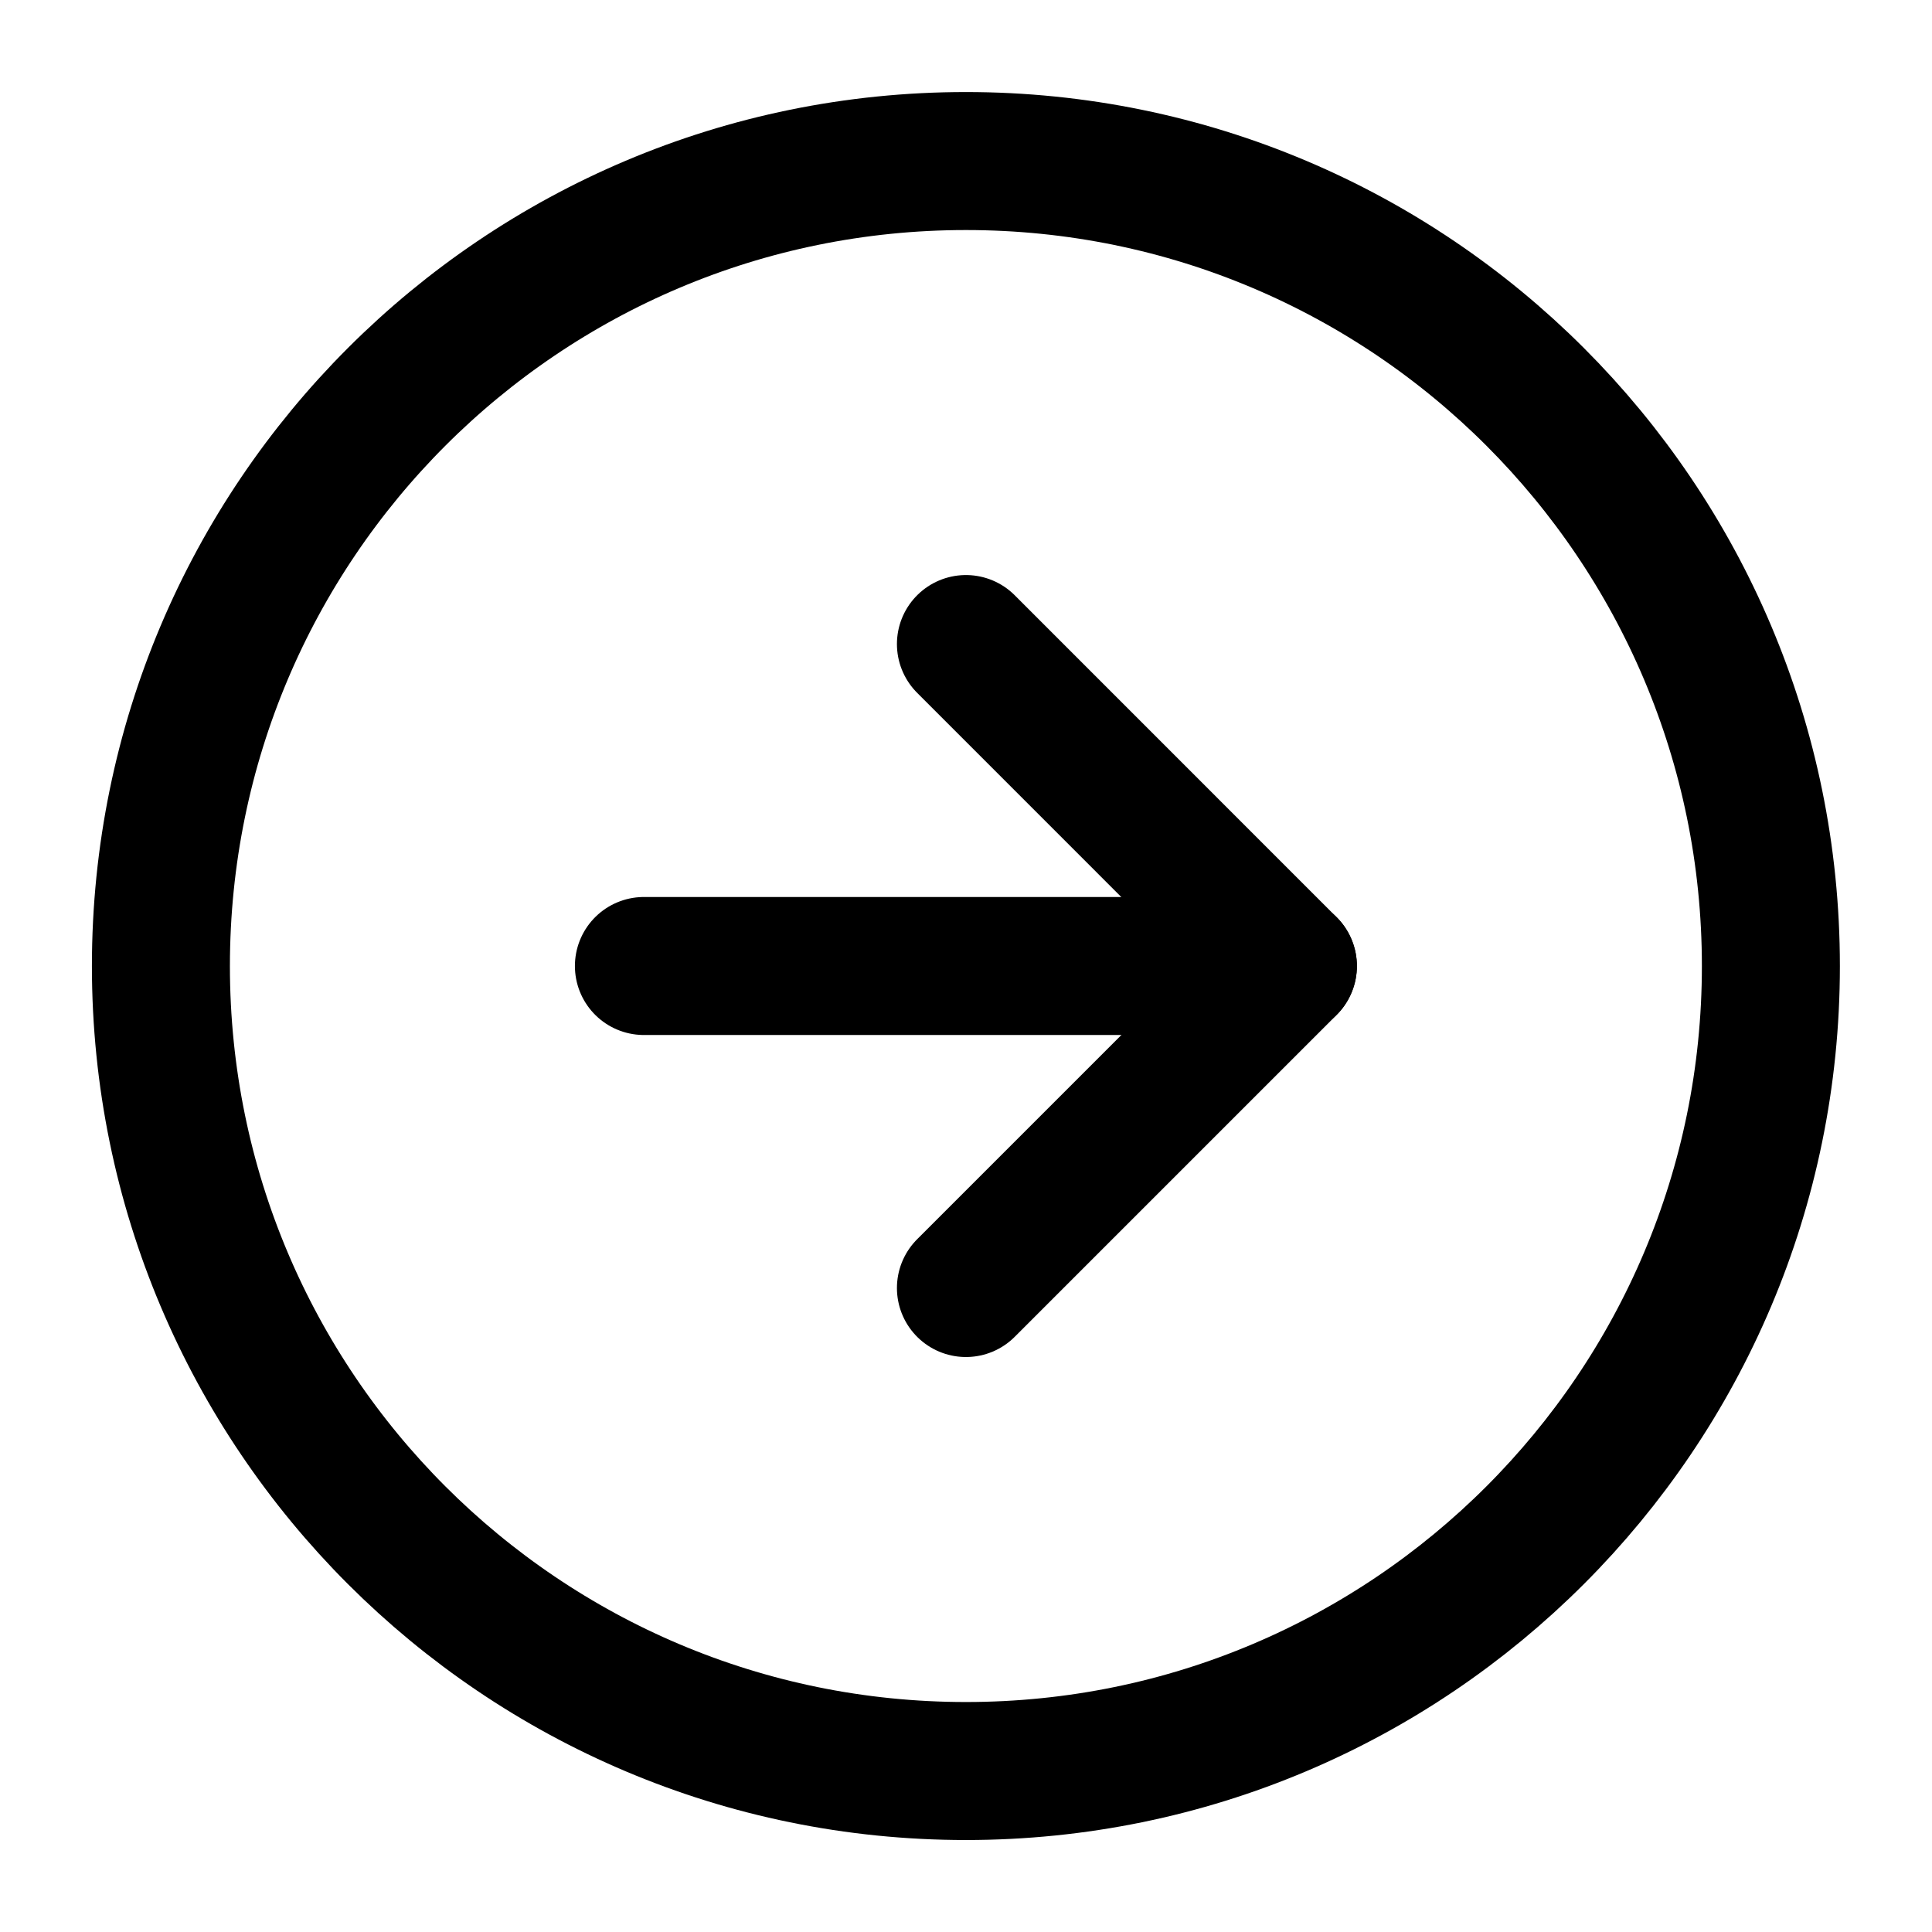
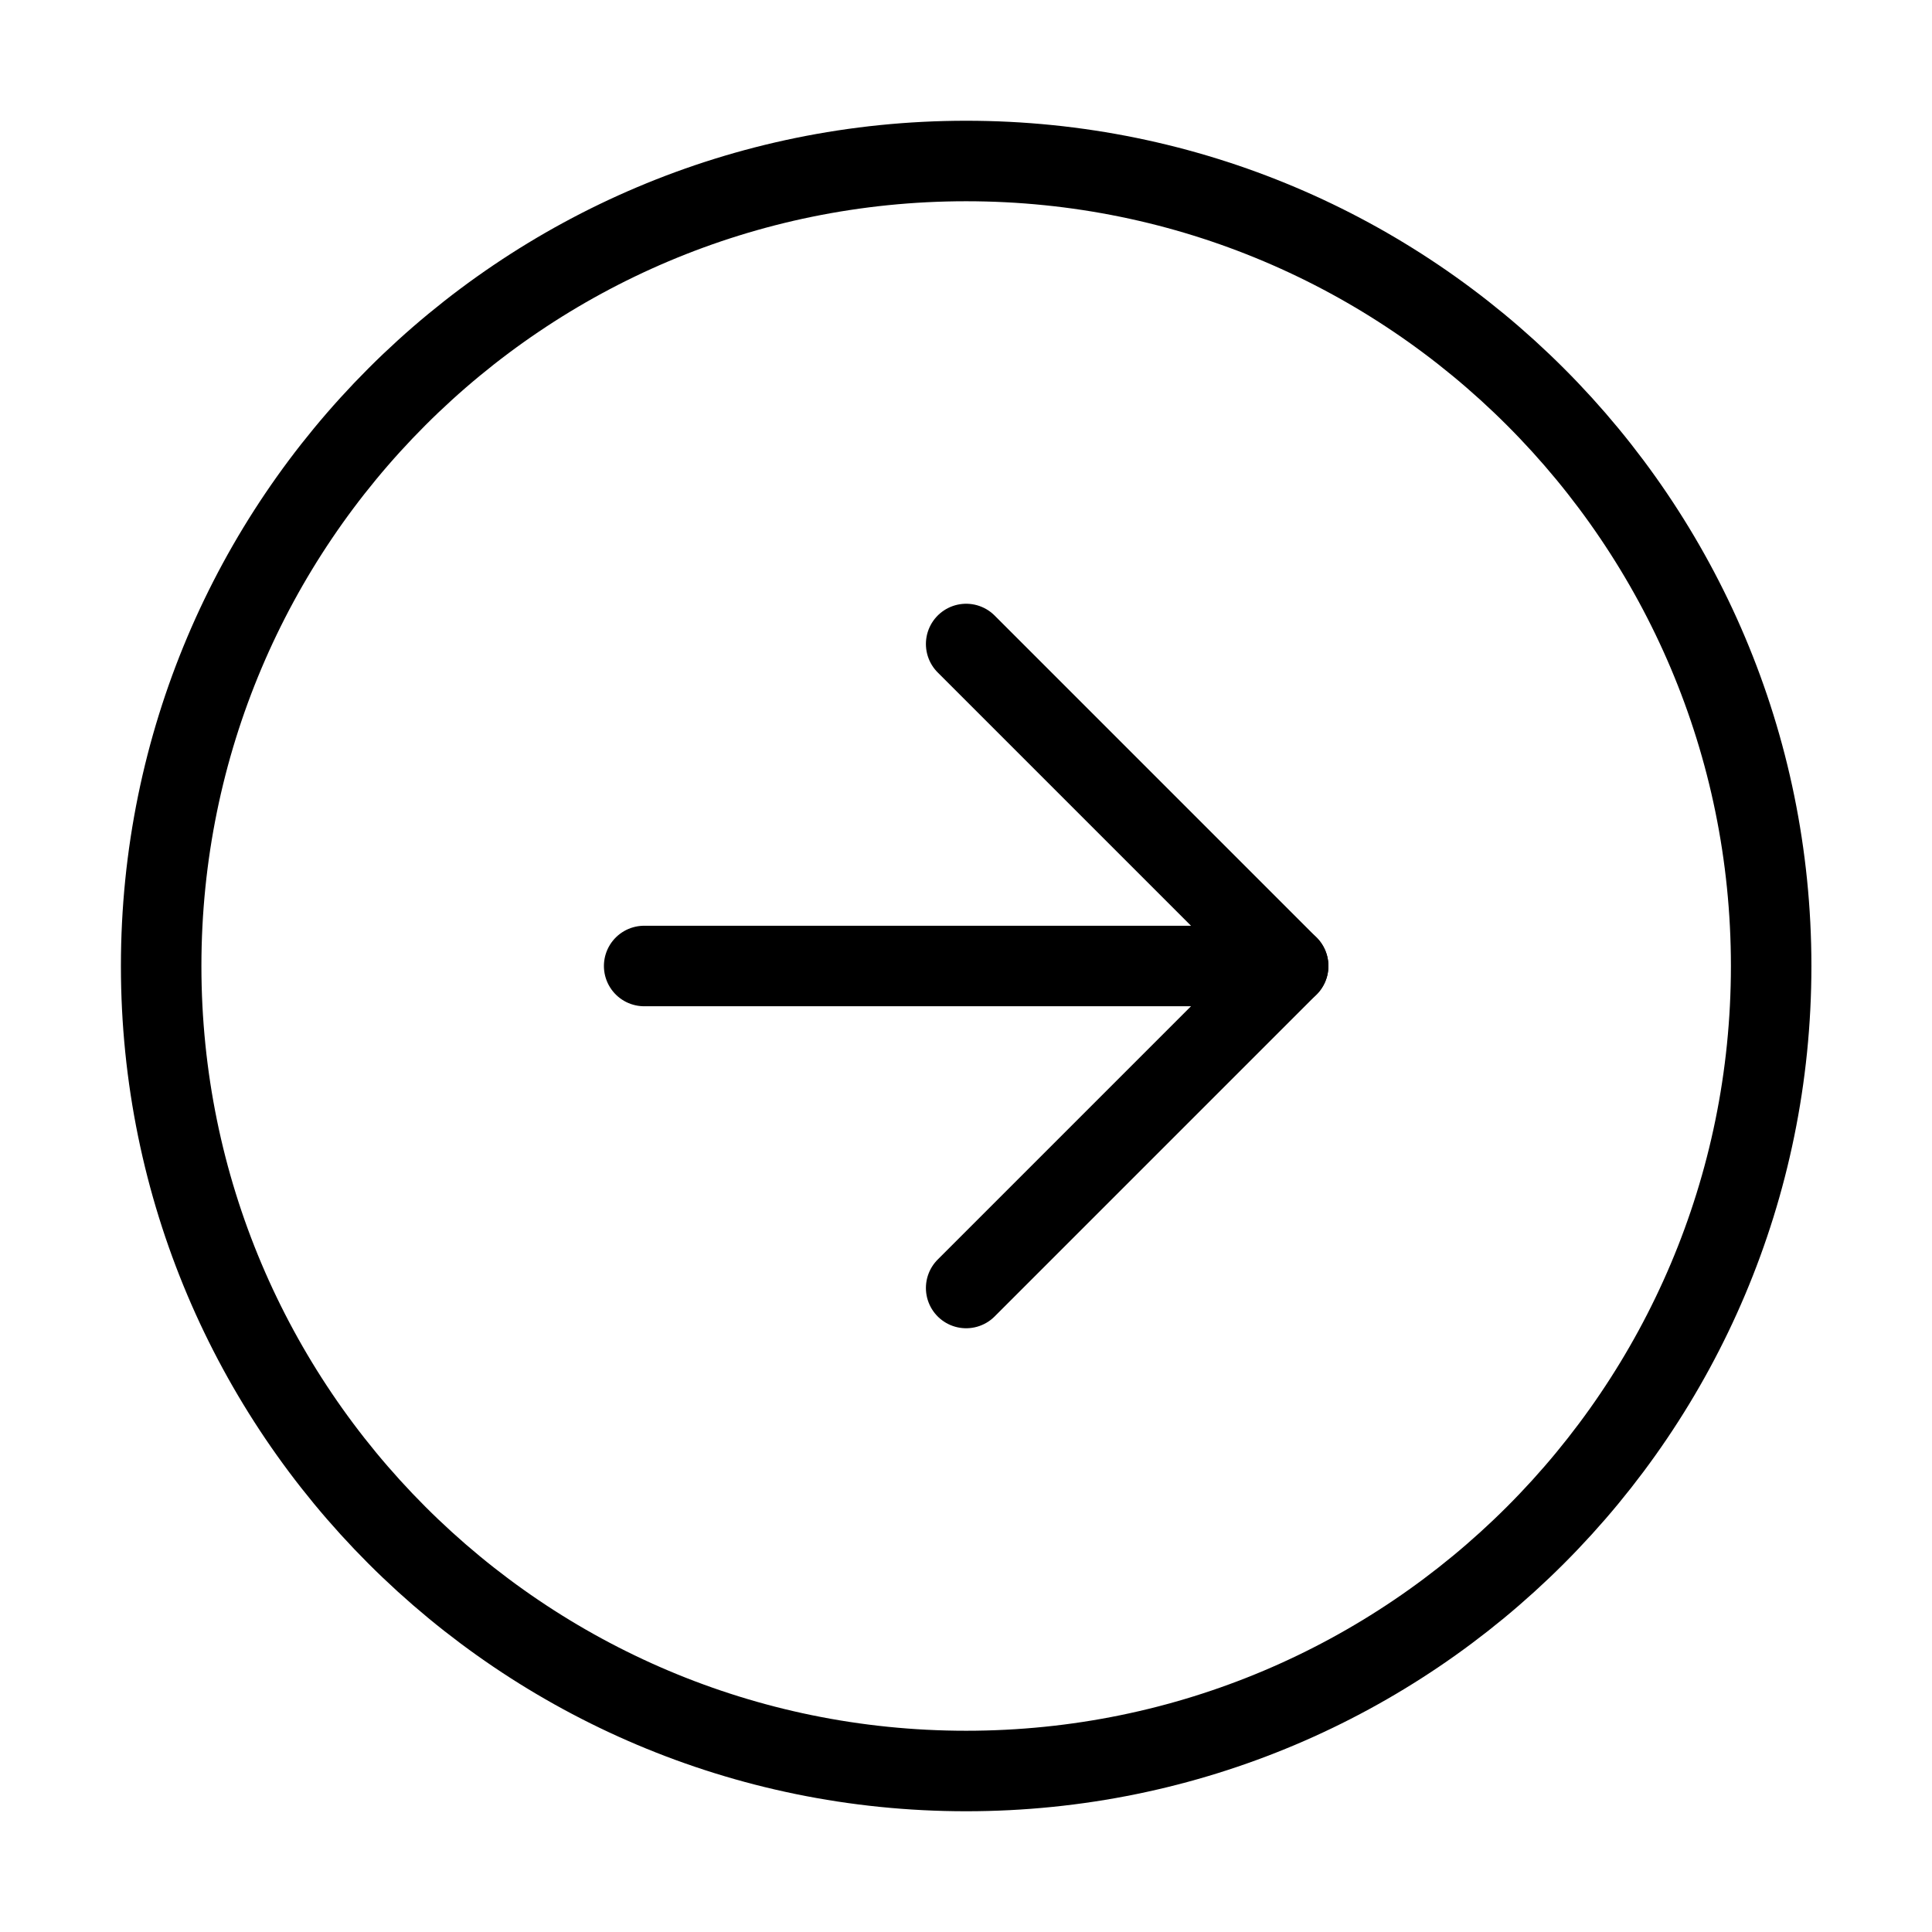
- <svg xmlns="http://www.w3.org/2000/svg" width="28" height="28" viewBox="0 0 28 28" fill="none">
-   <path d="M13.999 25.667C20.442 25.667 25.665 20.444 25.665 14.001C25.665 7.557 20.442 2.334 13.999 2.334C7.555 2.334 2.332 7.557 2.332 14.001C2.332 20.444 7.555 25.667 13.999 25.667Z" stroke="black" stroke-width="2" stroke-linecap="round" stroke-linejoin="round" />
-   <path d="M13.999 9.334L18.665 14.001L13.999 18.667" stroke="black" stroke-width="2" stroke-linecap="round" stroke-linejoin="round" />
-   <path d="M18.665 14H9.332" stroke="black" stroke-width="2" stroke-linecap="round" stroke-linejoin="round" />
+ <svg xmlns="http://www.w3.org/2000/svg" width="24" height="24" viewBox="0 0 24 24" fill="none">
+   <path d="M12.002 22C6.479 22 2.002 17.523 2.002 12C2.002 6.477 6.479 2 12.002 2C17.525 2 22.002 6.477 22.002 12C22.002 17.523 17.525 22 12.002 22Z" stroke="black" stroke-linecap="round" stroke-linejoin="round" />
+   <path d="M12.002 8L16.002 12L12.002 16" stroke="black" stroke-linecap="round" stroke-linejoin="round" />
+   <path d="M8.002 12H16.002" stroke="black" stroke-linecap="round" stroke-linejoin="round" />
</svg>
